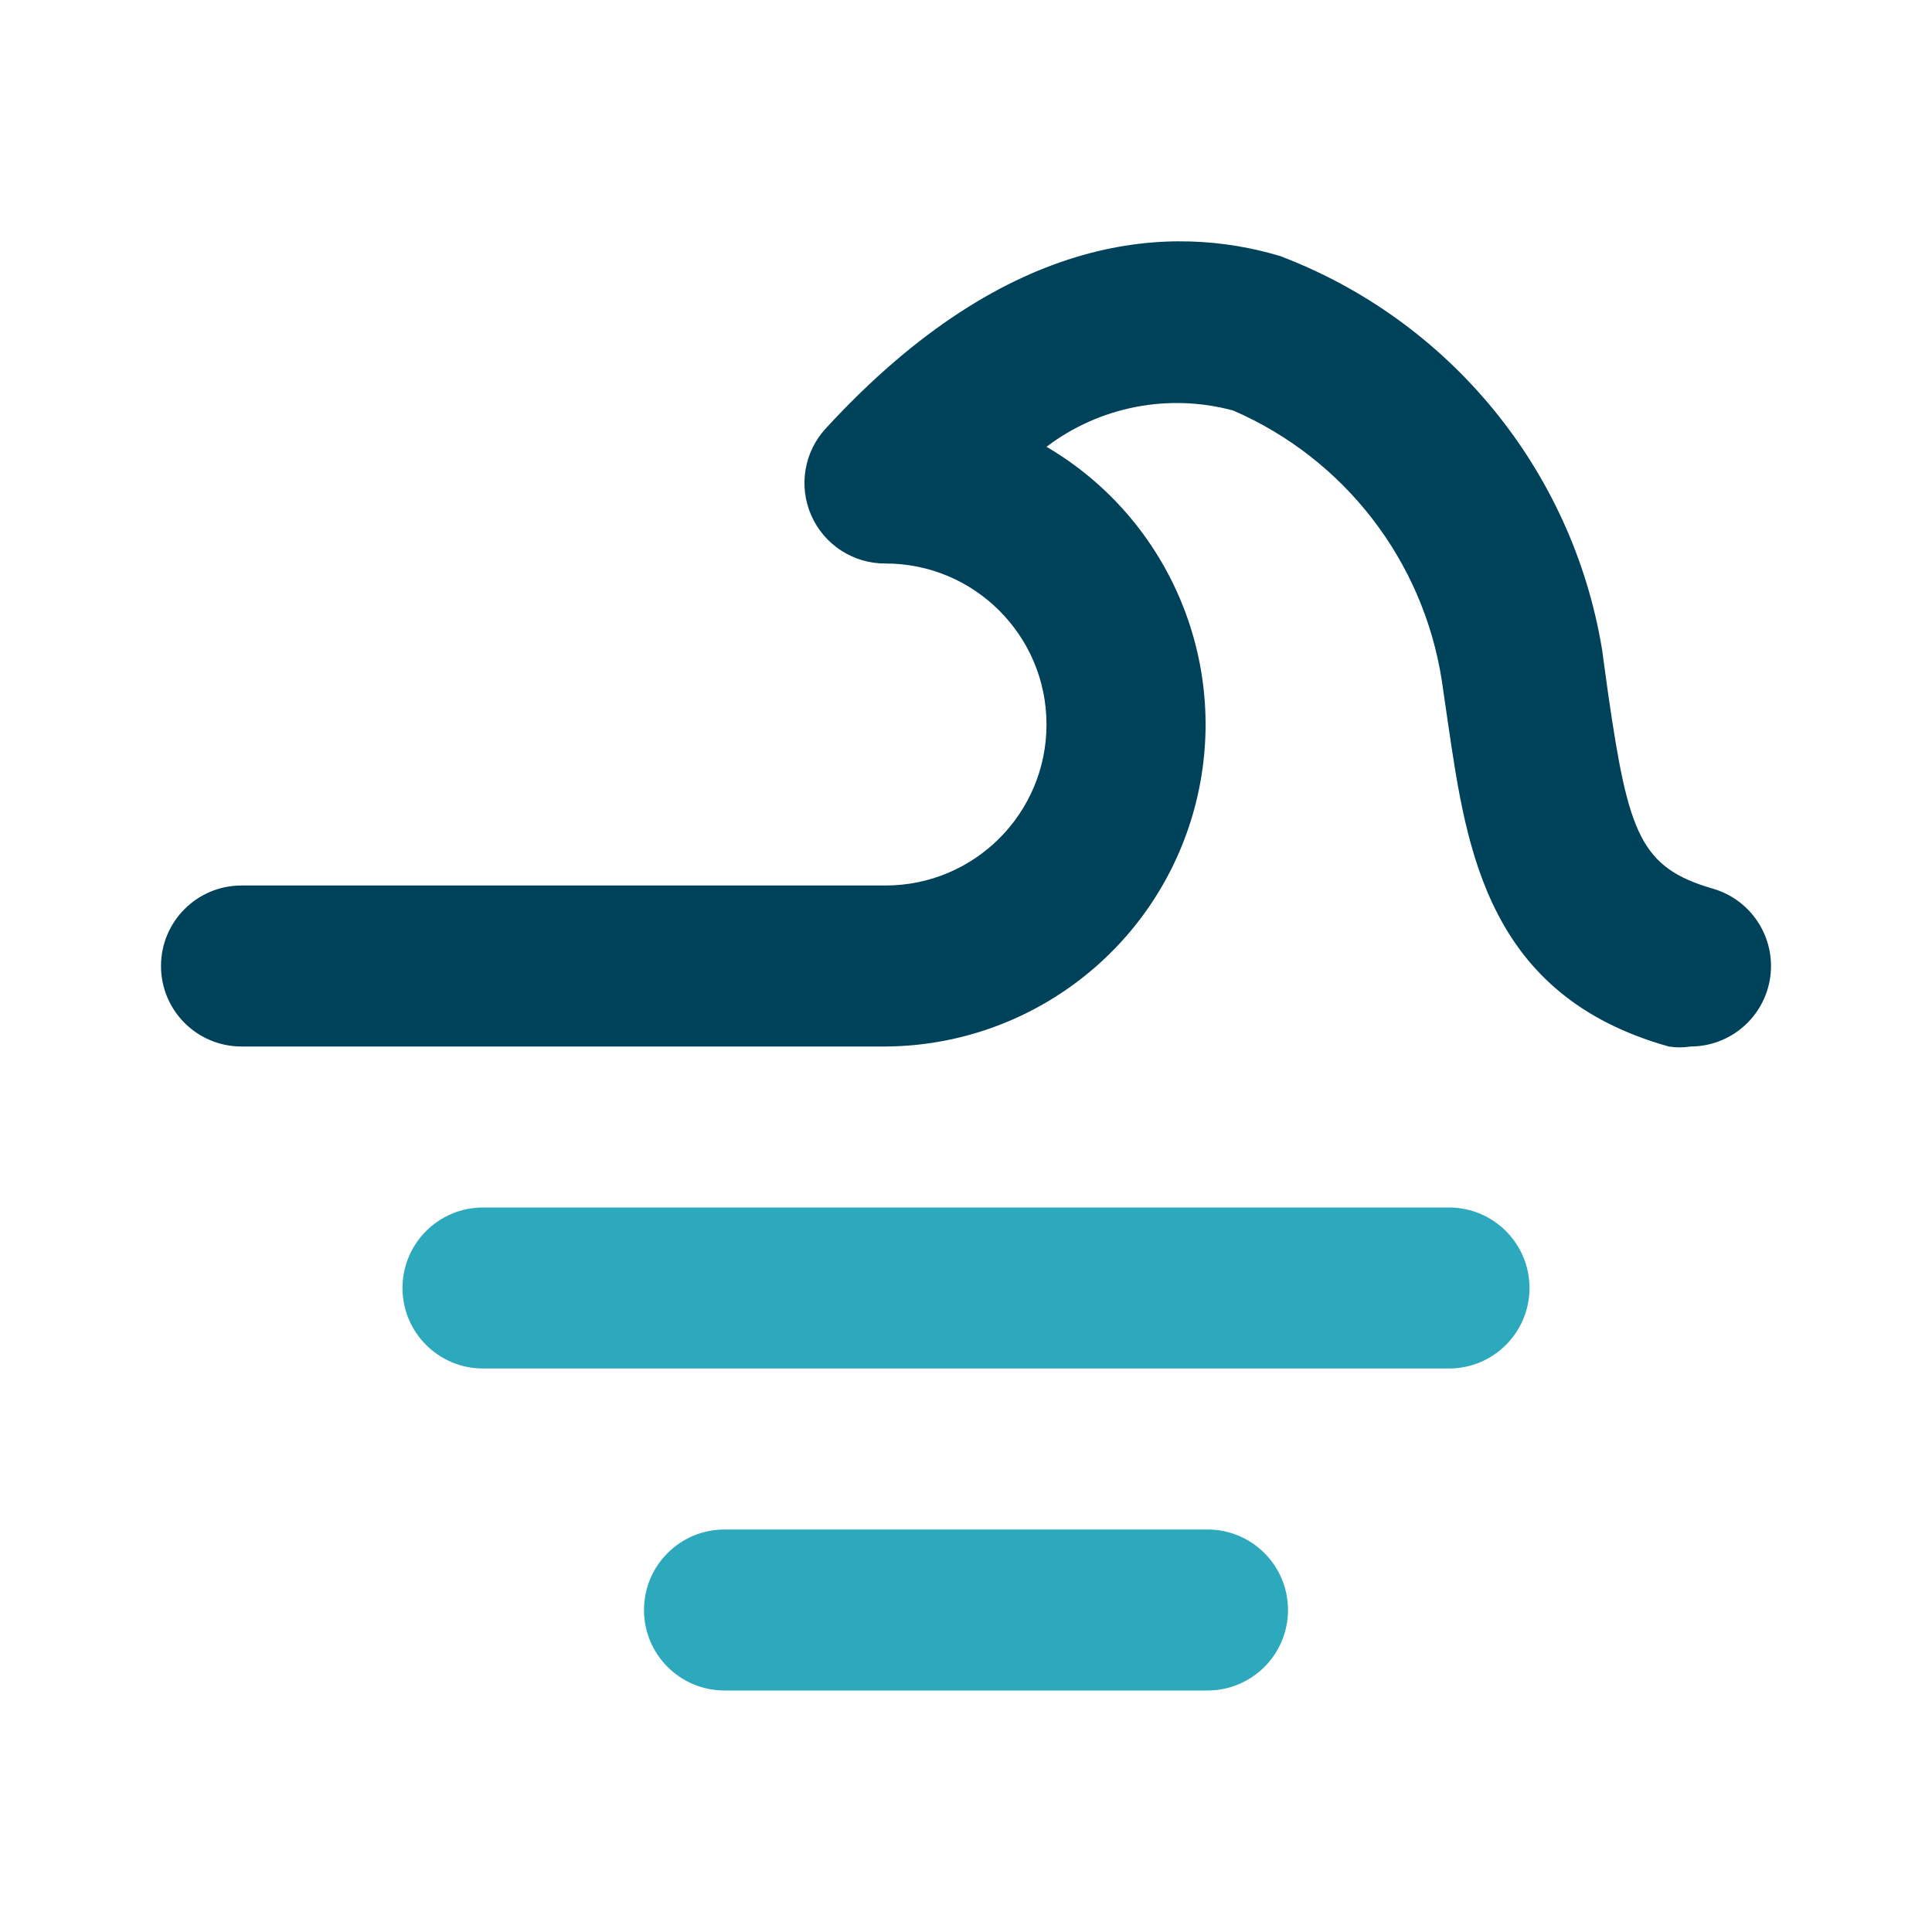
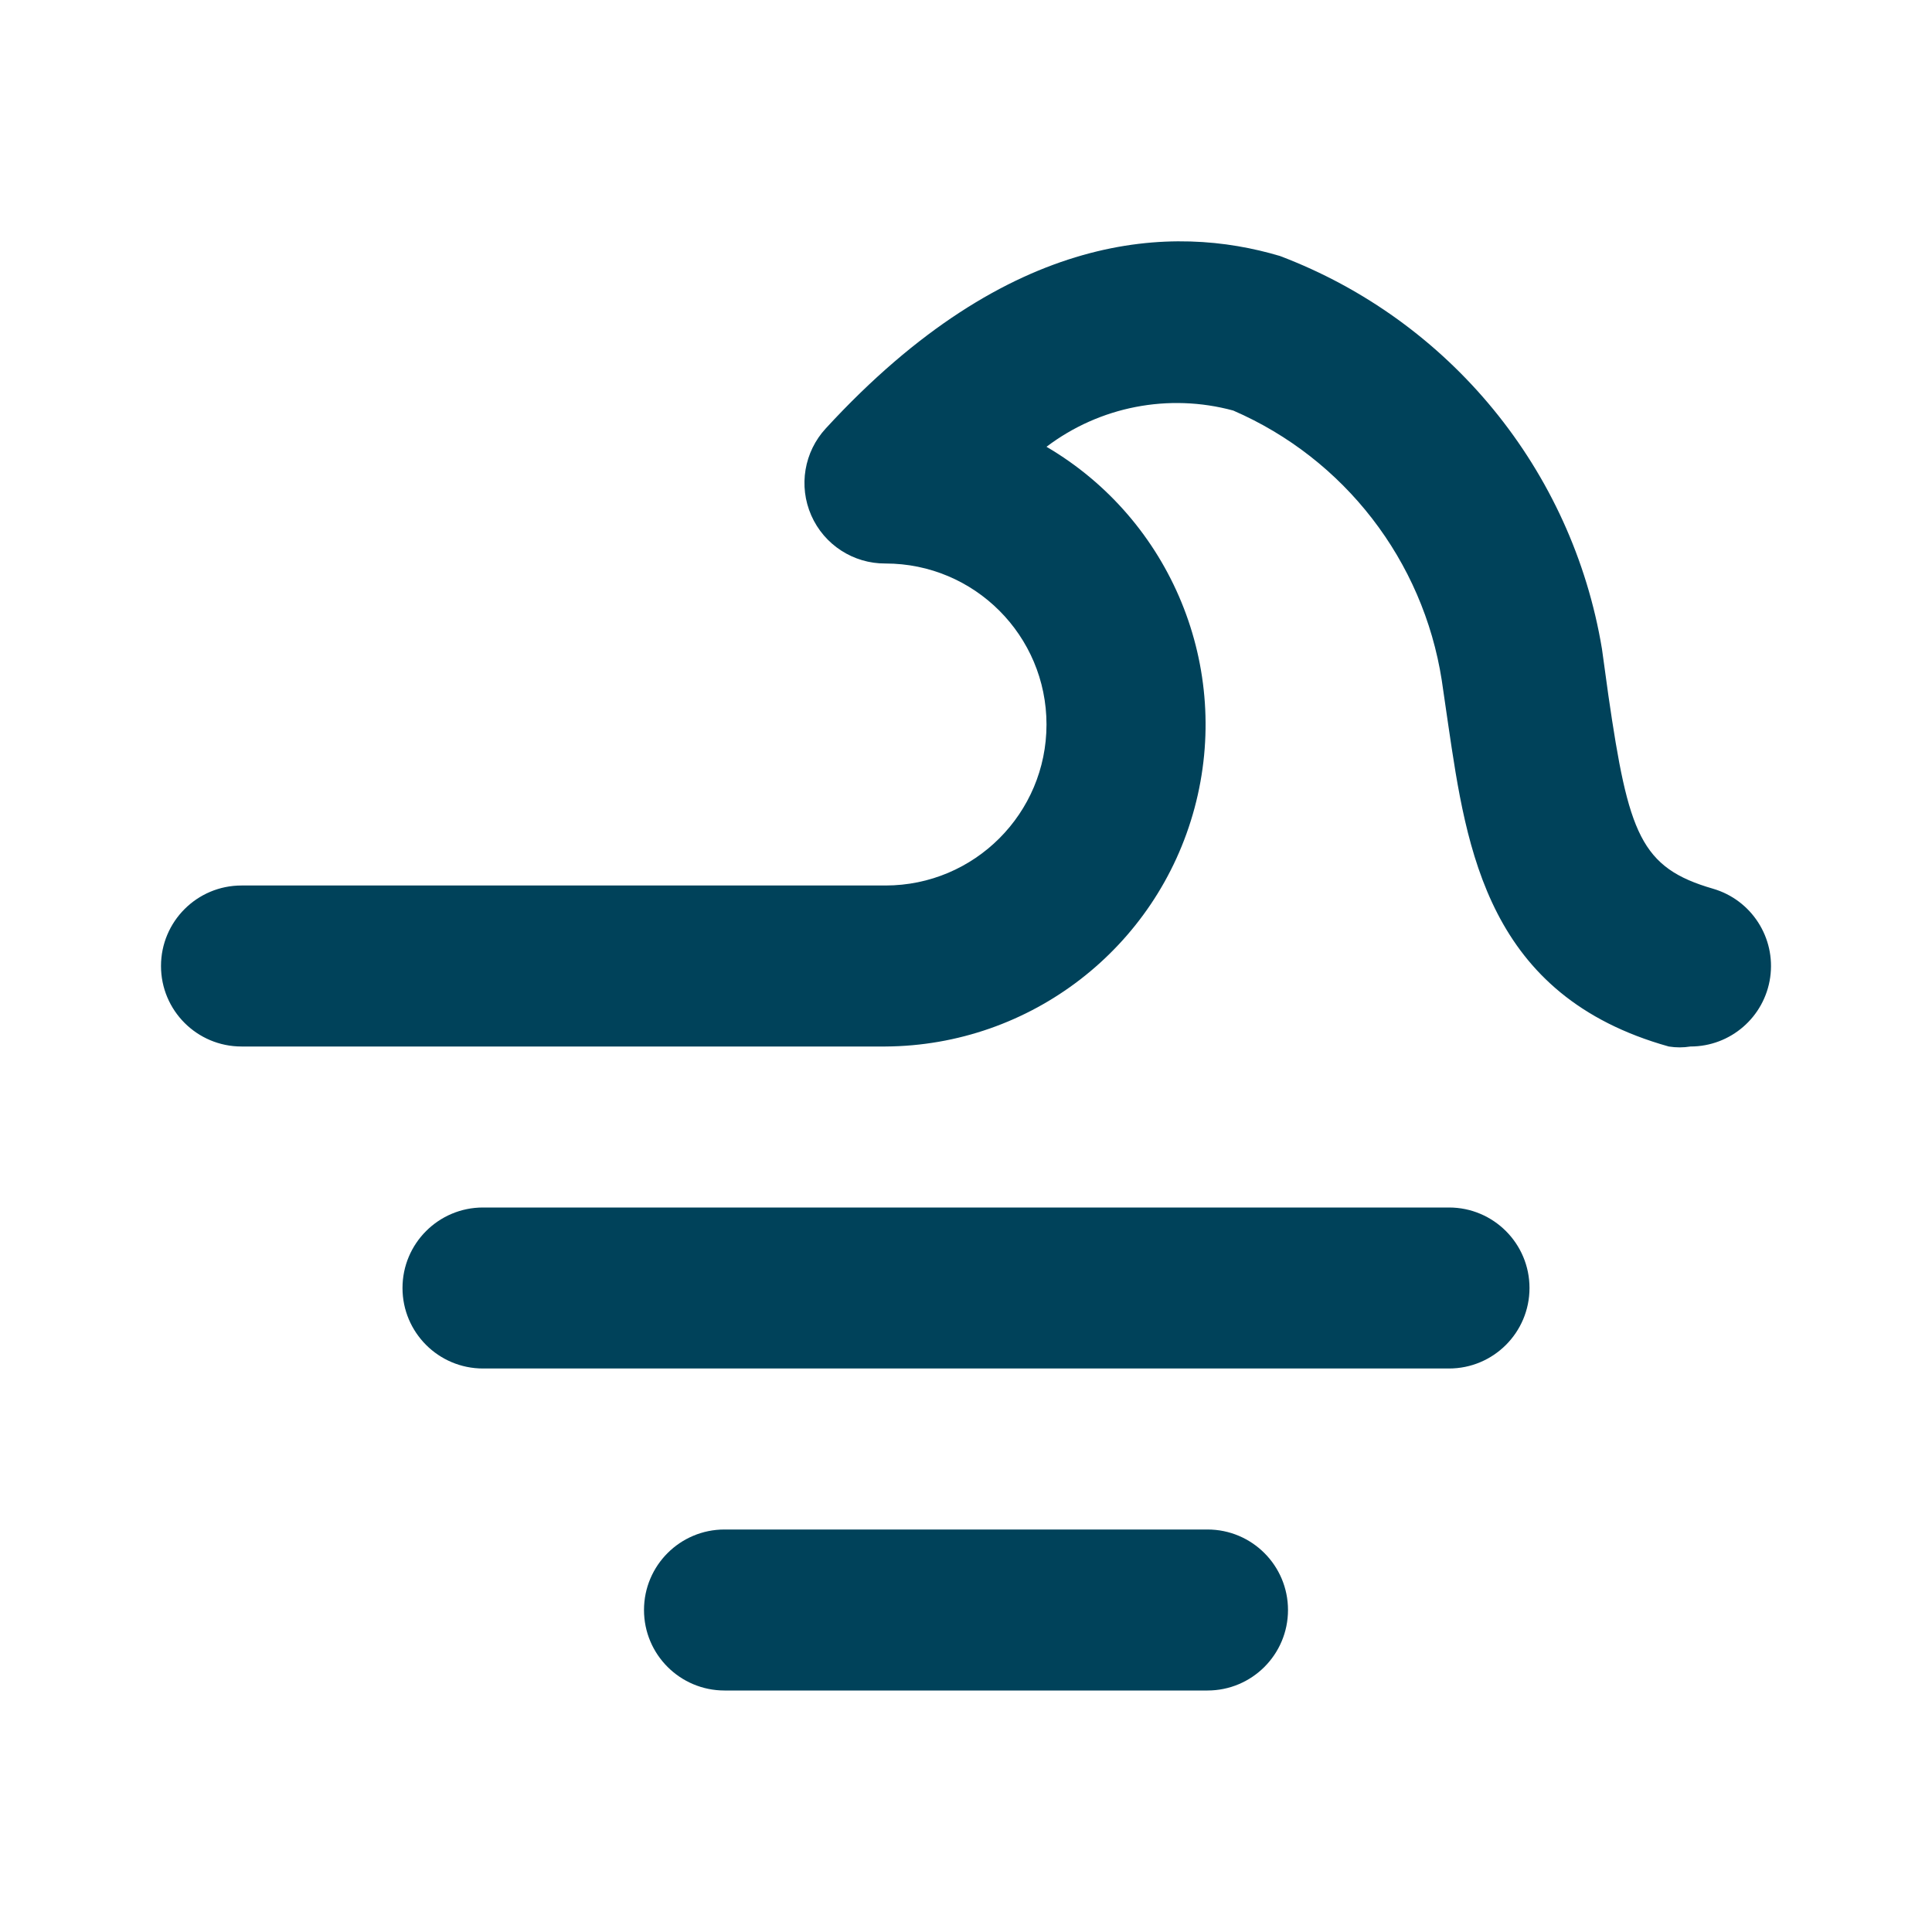
<svg xmlns="http://www.w3.org/2000/svg" fill="#00425a" width="800px" height="800px" viewBox="0 0 24 24" id="ocean-2" data-name="Flat Color" class="icon flat-color">
-   <path id="secondary" d="M15,21H9a1,1,0,0,1,0-2h6a1,1,0,0,1,0,2Zm3-4H6a1,1,0,0,1,0-2H18a1,1,0,0,1,0,2Z" style="fill: rgb(44, 169, 188);" />
+   <path id="secondary" d="M15,21H9a1,1,0,0,1,0-2h6a1,1,0,0,1,0,2Zm3-4H6a1,1,0,0,1,0-2H18a1,1,0,0,1,0,2Z" style="fill: #00425a;" />
  <path id="primary" d="M21,13a.84.84,0,0,1-.27,0c-2.25-.63-2.51-2.44-2.74-4l-.08-.55A4.39,4.39,0,0,0,15.32,5.1,2.68,2.68,0,0,0,13,5.55,4,4,0,0,1,11,13H3a1,1,0,0,1,0-2h8a2,2,0,0,0,0-4,1,1,0,0,1-.74-1.68c2.29-2.49,4.33-2.53,5.64-2.14a6.33,6.33,0,0,1,4,4.88l.08.58c.25,1.72.4,2.14,1.3,2.4A1,1,0,0,1,21,13Z" style="fill: #00425a;" />
</svg>
